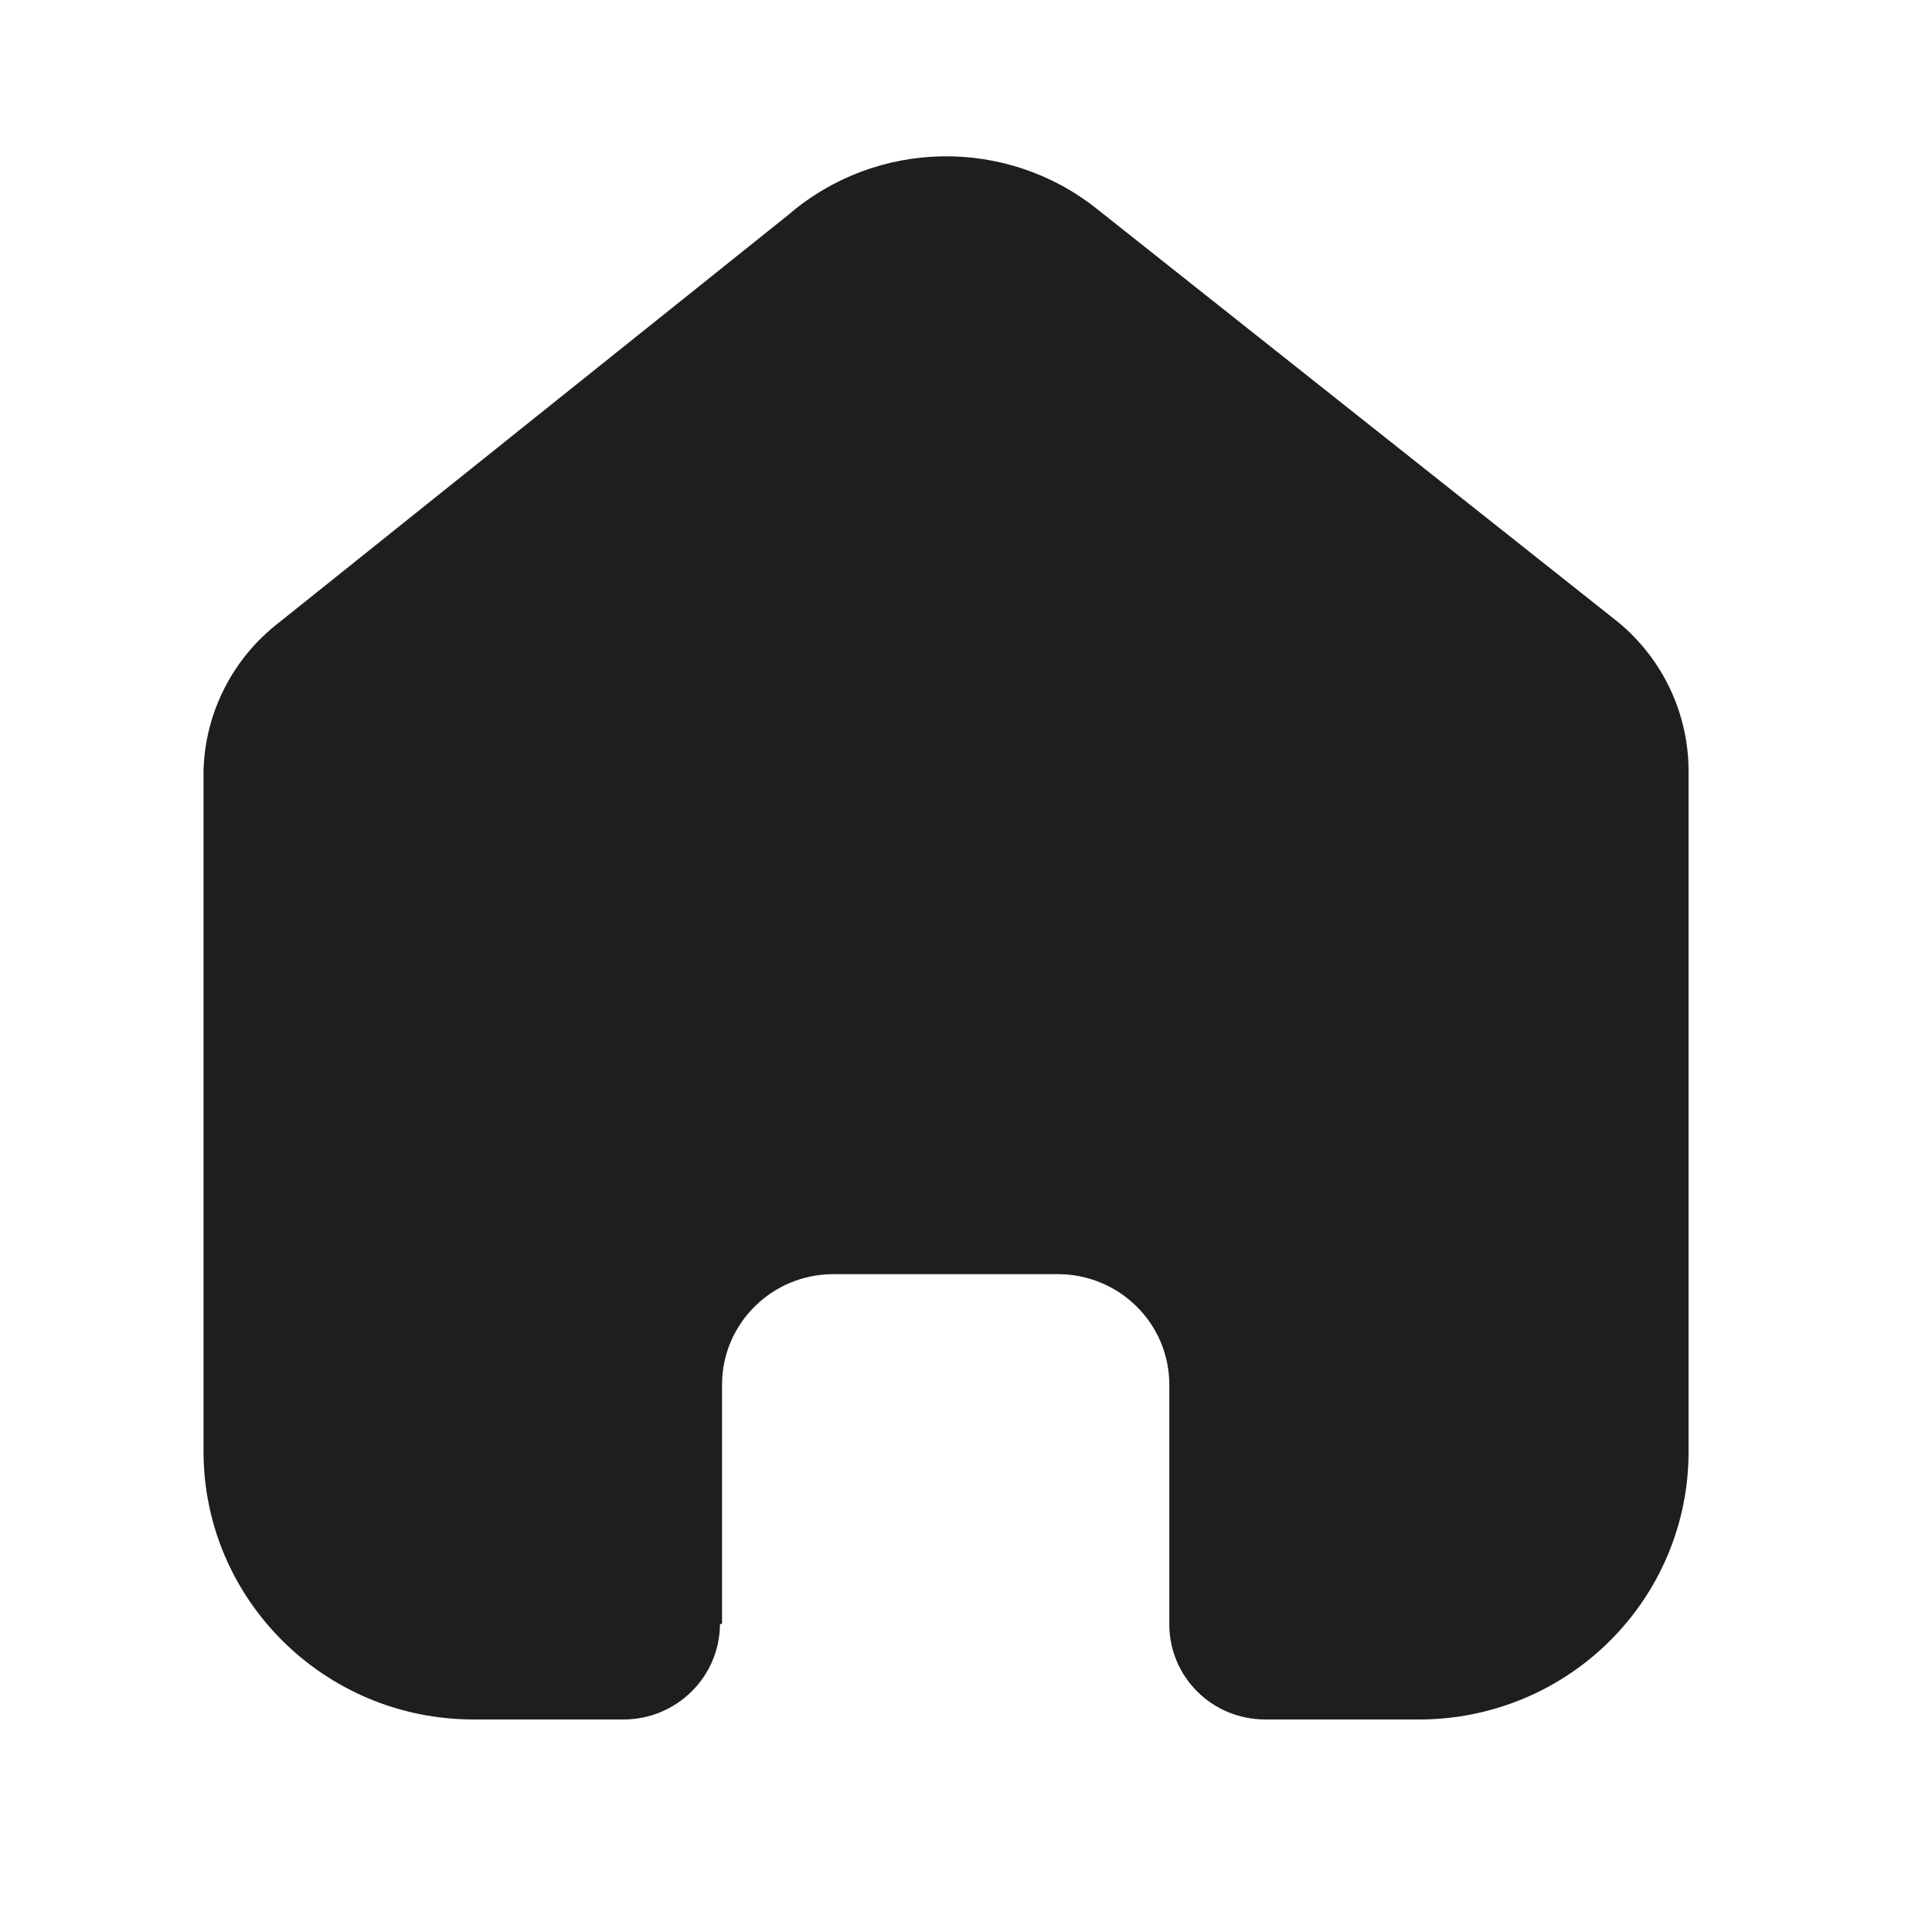
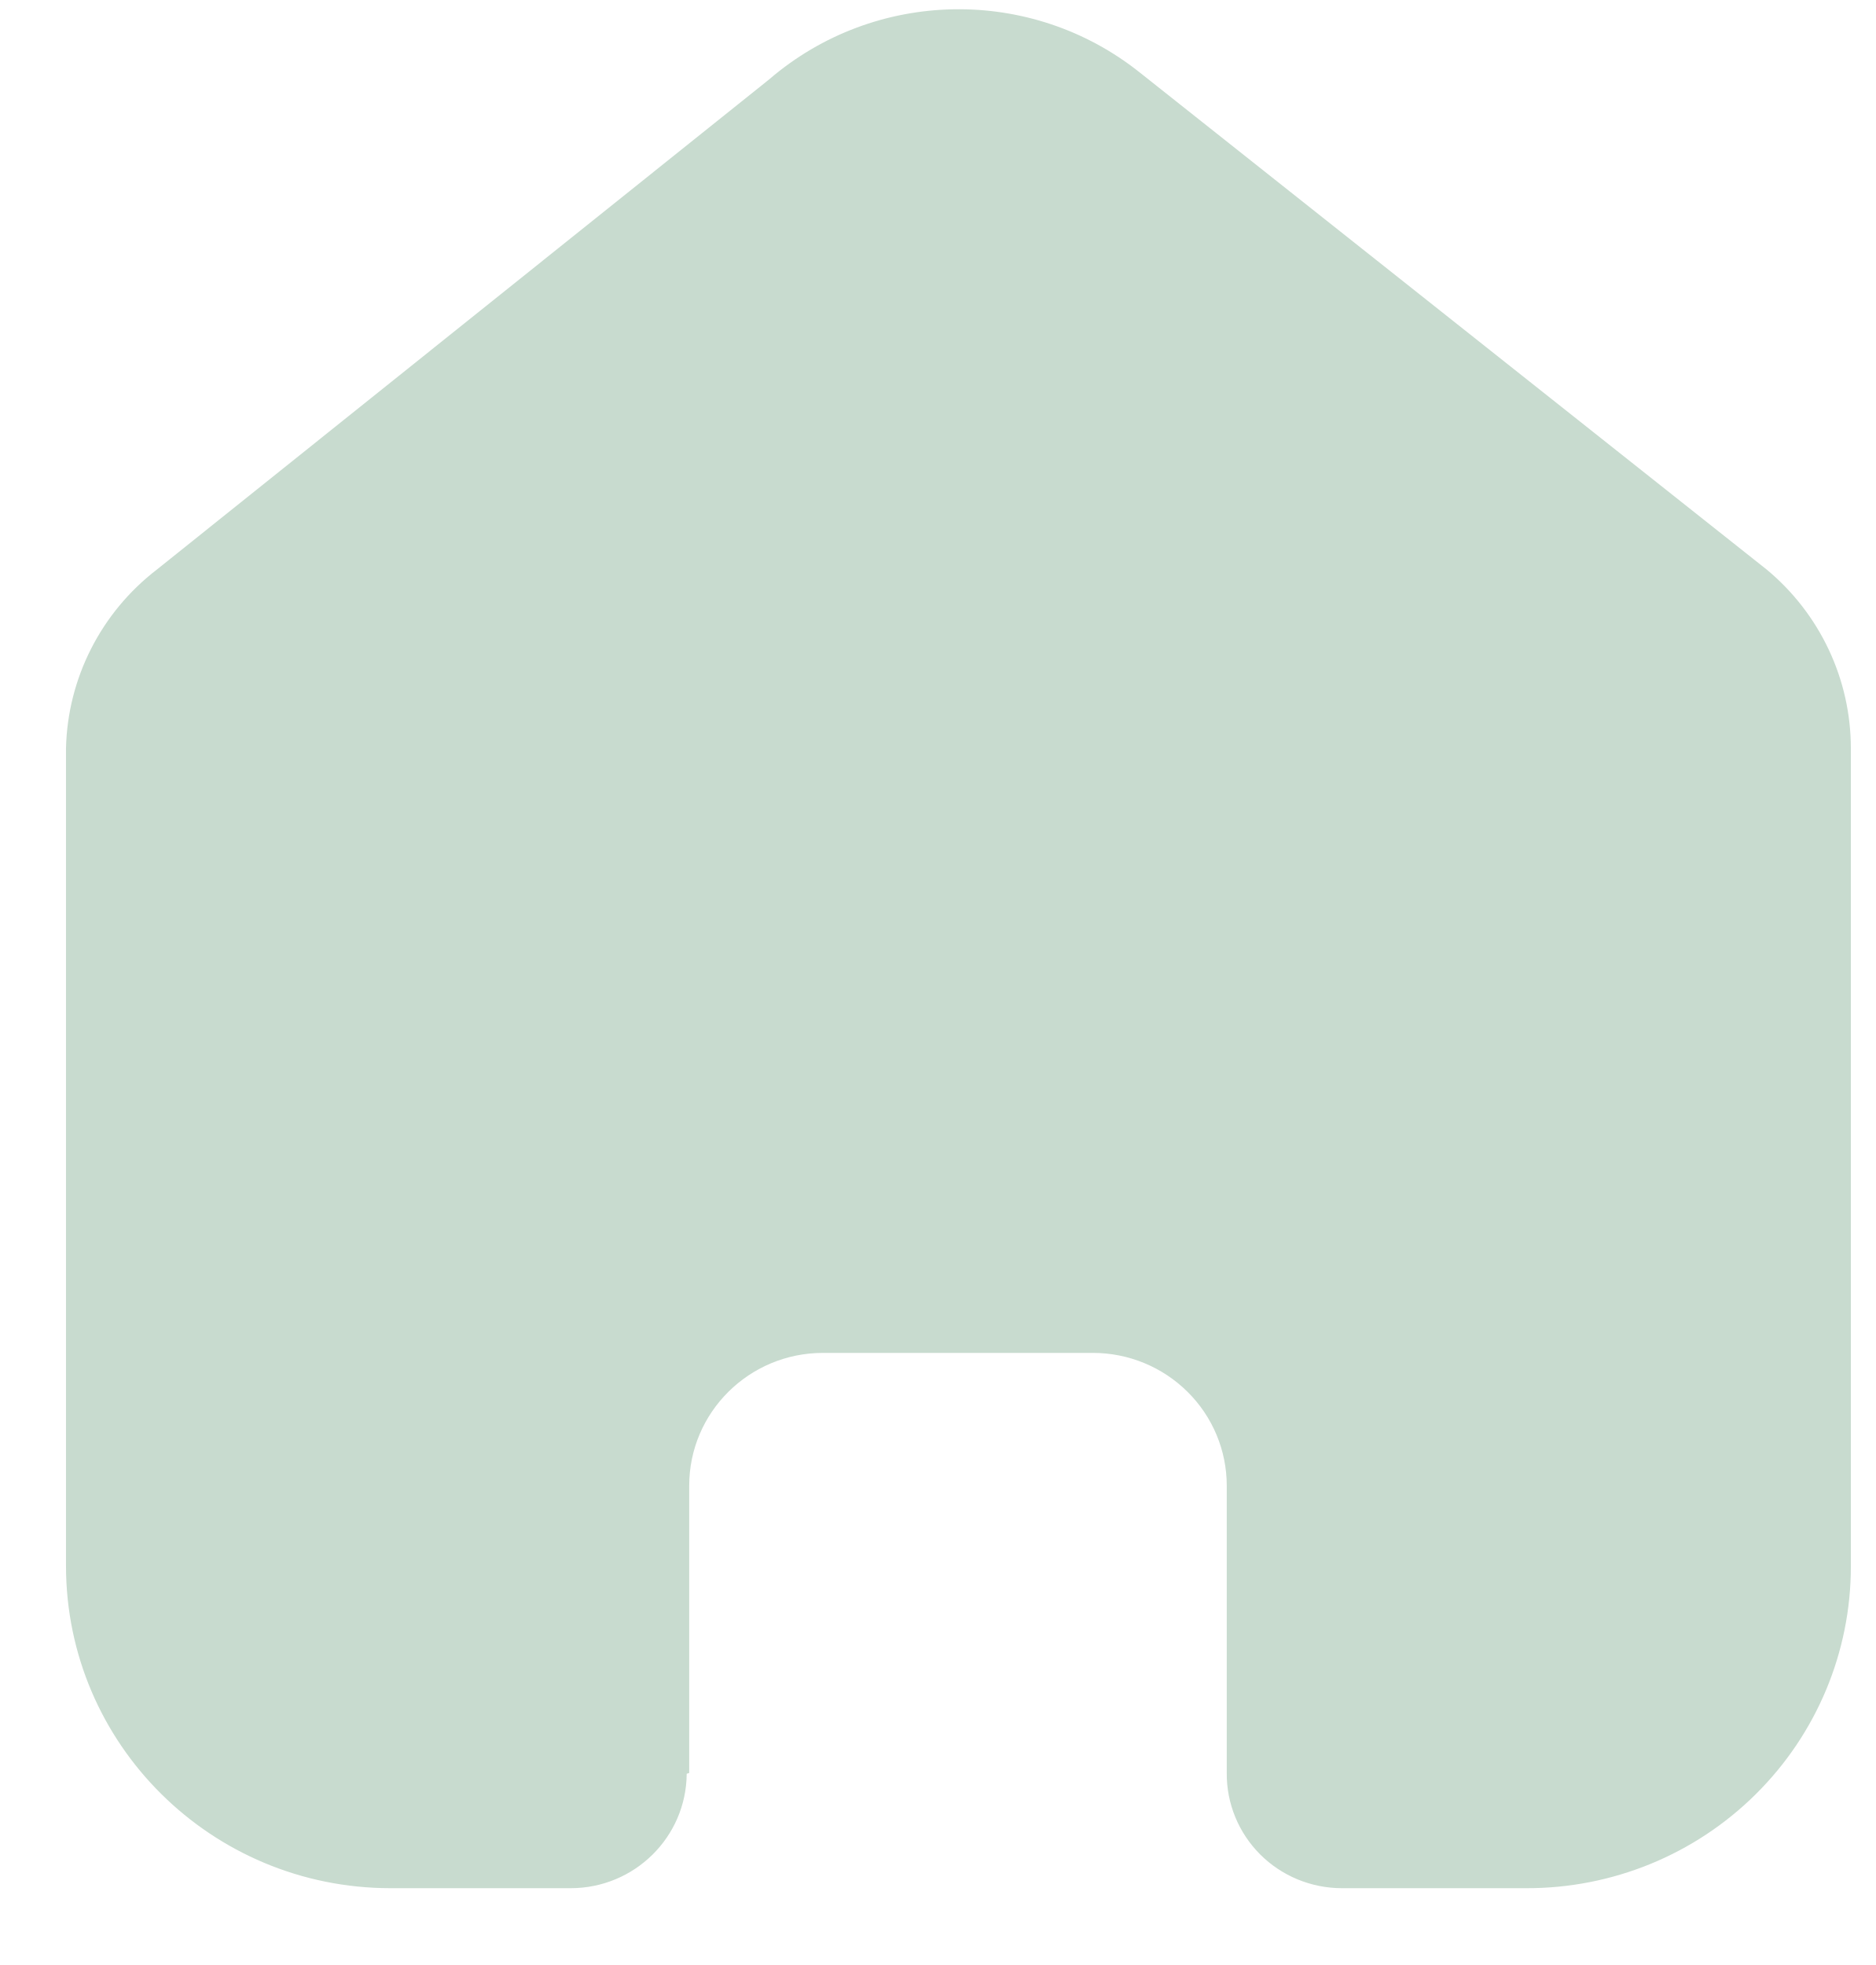
- <svg xmlns="http://www.w3.org/2000/svg" width="26" height="26" viewBox="0 0 26 26" fill="none">
-   <g id="Iconly/Bold/Home">
-     <path id="Home" d="M9.717 21.85V18.634C9.717 17.813 10.388 17.147 11.215 17.147H14.238C14.635 17.147 15.016 17.304 15.297 17.583C15.578 17.861 15.736 18.239 15.736 18.634V21.85C15.733 22.191 15.868 22.52 16.11 22.762C16.352 23.004 16.682 23.14 17.026 23.14H19.088C20.052 23.143 20.976 22.765 21.658 22.089C22.34 21.414 22.724 20.497 22.724 19.541V10.378C22.724 9.606 22.379 8.873 21.782 8.377L14.765 2.814C13.545 1.839 11.796 1.871 10.612 2.889L3.756 8.377C3.131 8.858 2.757 9.593 2.739 10.378V19.531C2.739 21.524 4.366 23.14 6.374 23.14H8.39C9.104 23.14 9.684 22.568 9.689 21.859L9.717 21.85Z" fill="#1E1E1E" />
-   </g>
+ <svg xmlns="http://www.w3.org/2000/svg" width="21" height="22" viewBox="0 0 21 22" fill="none">
+   <path d="M7.717 19.85V16.634C7.717 15.813 8.388 15.147 9.215 15.147H12.238C12.635 15.147 13.016 15.304 13.297 15.583C13.578 15.861 13.736 16.239 13.736 16.634V19.85C13.733 20.191 13.868 20.52 14.11 20.762C14.352 21.004 14.682 21.14 15.026 21.14H17.088C18.052 21.143 18.976 20.765 19.658 20.089C20.34 19.414 20.724 18.497 20.724 17.541V8.378C20.724 7.606 20.379 6.873 19.782 6.377L12.765 0.814C11.545 -0.161 9.796 -0.129 8.612 0.889L1.756 6.377C1.131 6.858 0.757 7.593 0.739 8.378V17.531C0.739 19.524 2.366 21.14 4.374 21.14H6.39C7.104 21.14 7.684 20.568 7.689 19.859L7.717 19.85Z" fill="#C8DBCF" />
</svg>
